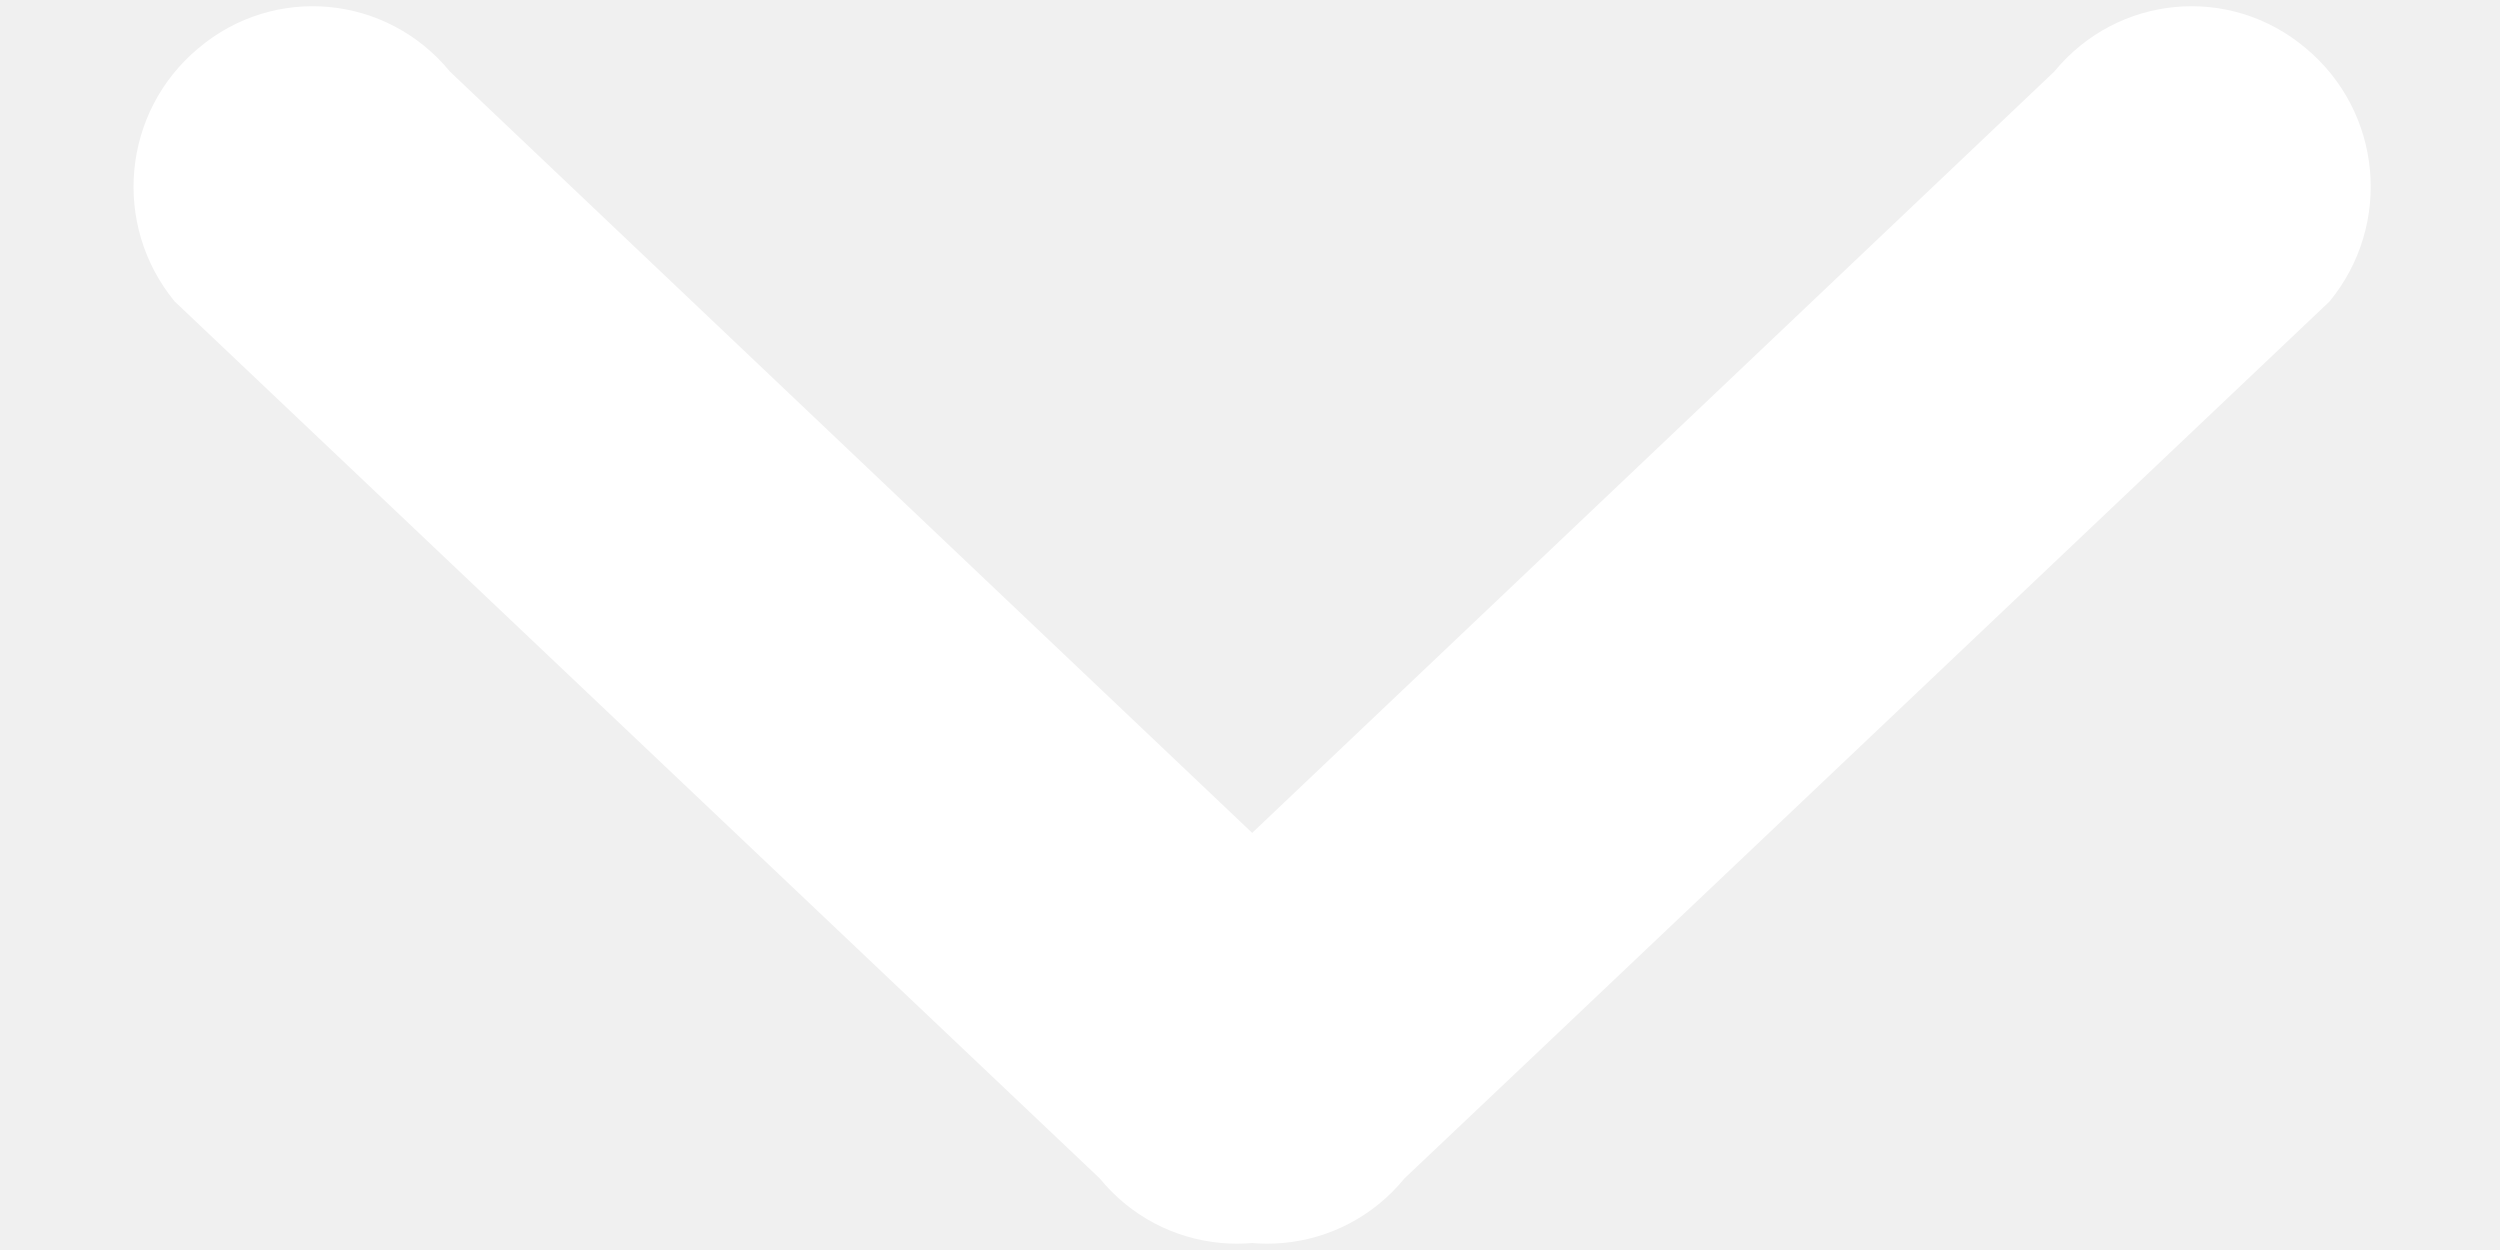
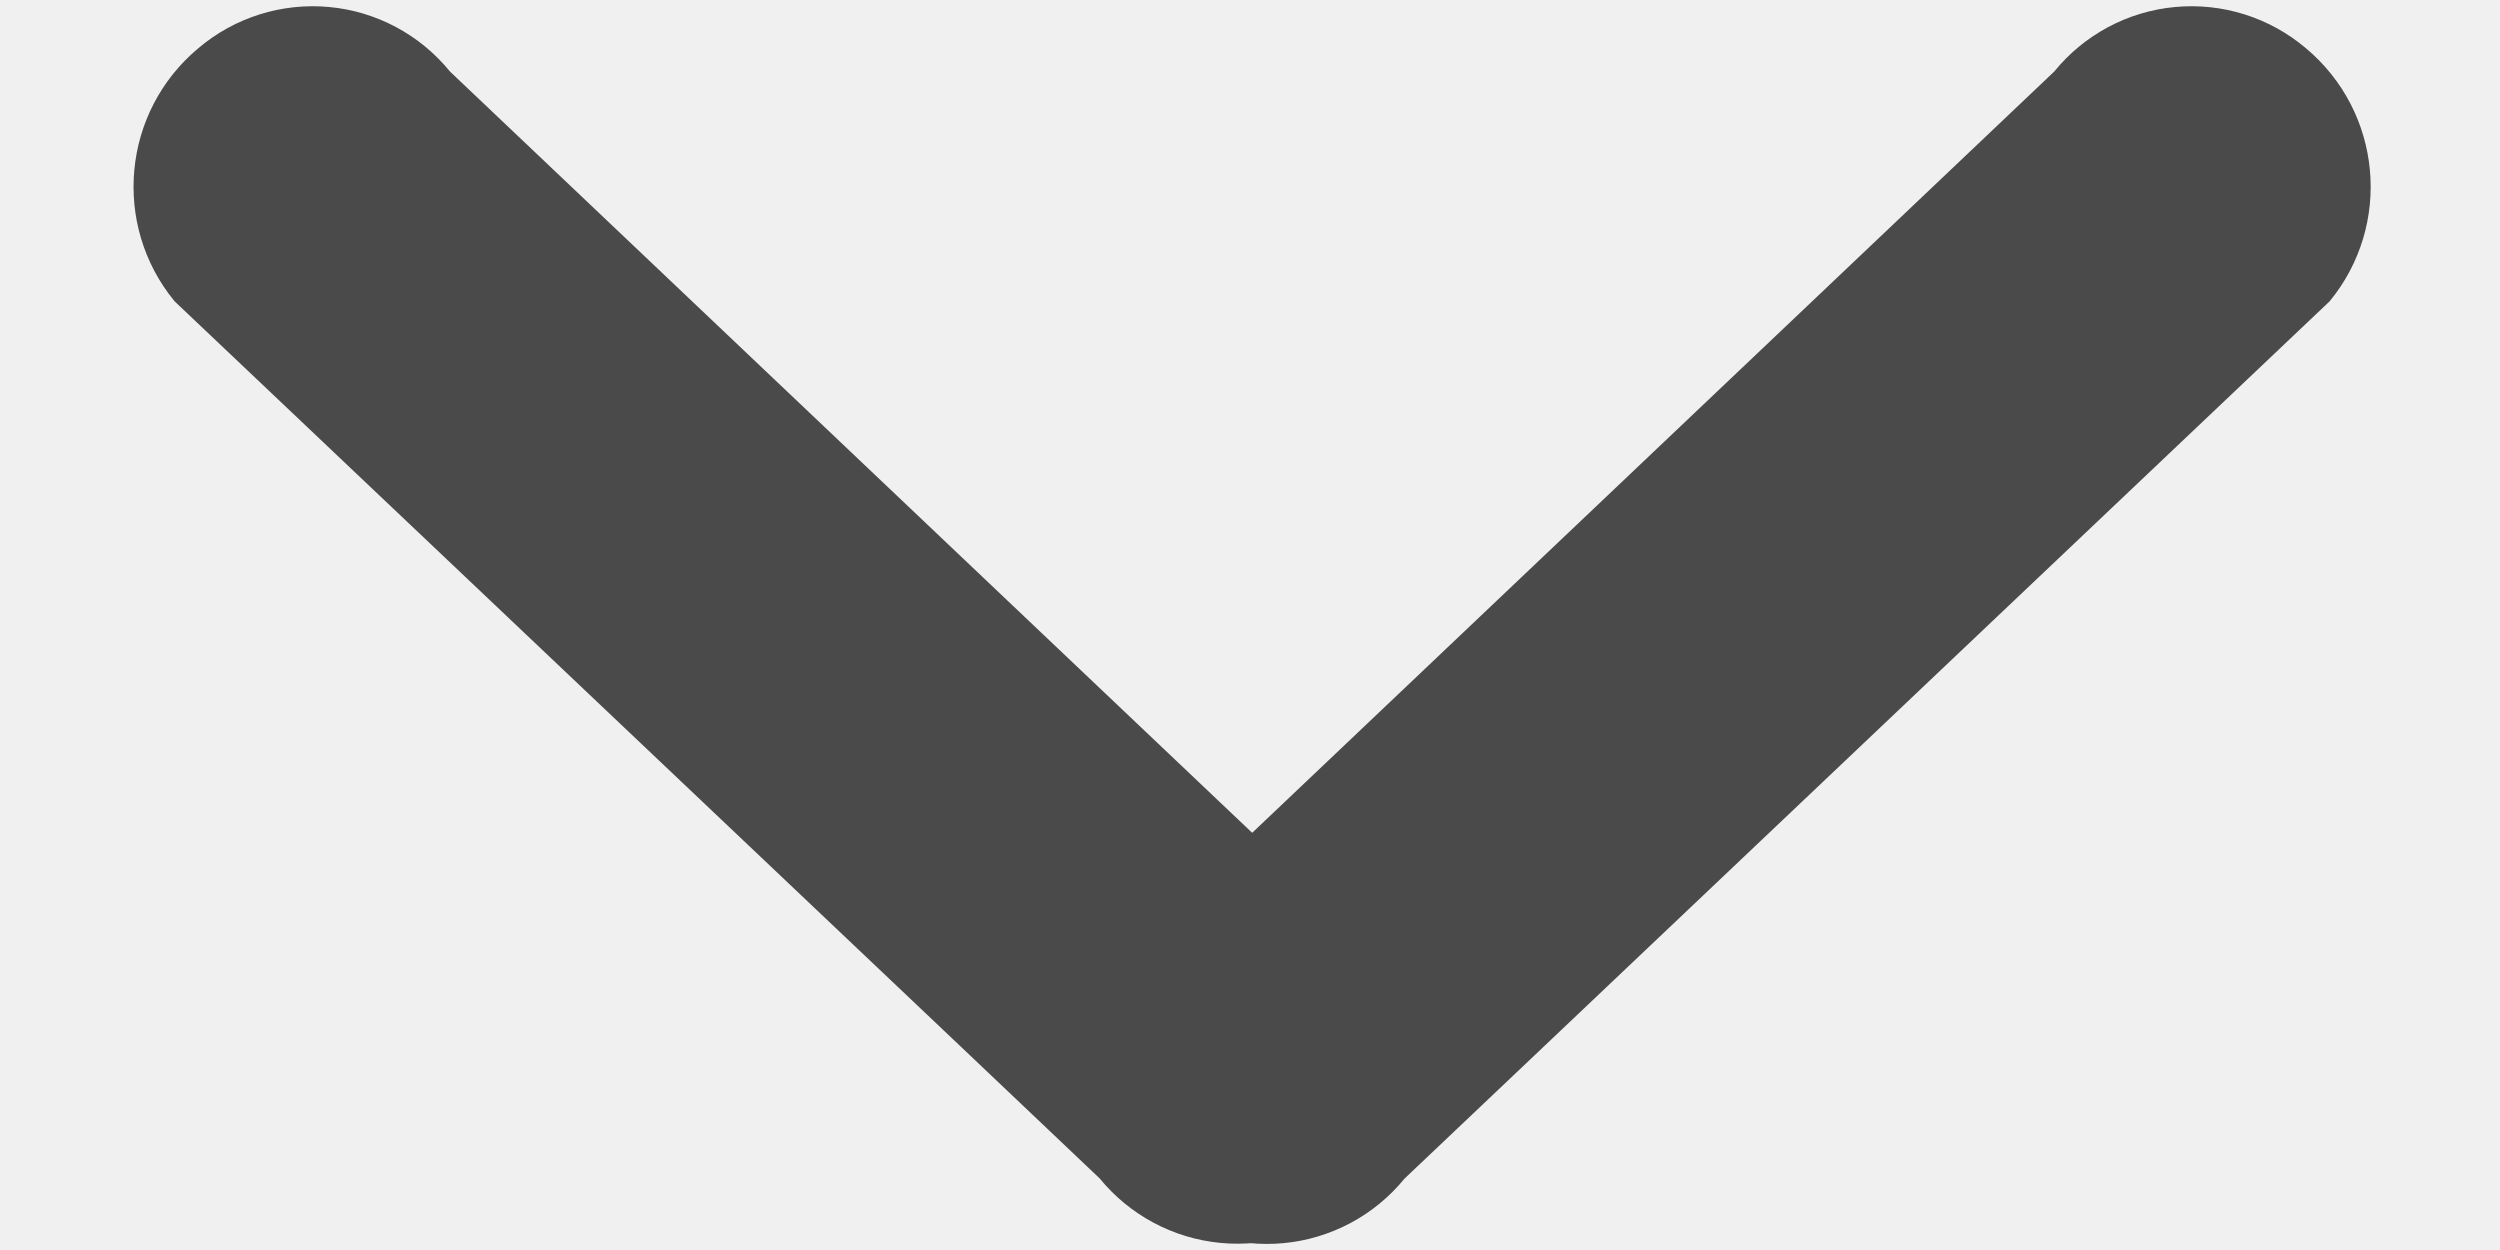
- <svg xmlns="http://www.w3.org/2000/svg" viewBox="0 0 16 8" version="1.1">
-   <defs />
-   <g id="Pad" stroke="none" stroke-width="1" fill="none" fill-rule="evenodd">
-     <g id="page_order_payment_768" transform="translate(-220, -105)" fill="#FFFFFF">
-       <g id="Group-11" transform="translate(34, 83)">
-         <g id="Page-1" transform="translate(186.6409, 22.03448)">
-           <path d="M12.506,0.424 C12.91,-0.068 13.629,-0.137 14.116,0.274 C14.605,0.681 14.671,1.403 14.269,1.894 L9.272,6.632 L8.348,7.507 C7.946,7.999 7.227,8.066 6.736,7.659 C6.25,7.252 6.181,6.527 6.589,6.04 L12.506,0.424 Z" id="Combined-Shape-Copy" />
-           <path d="M6.398,0.424 C6.801,-0.068 7.521,-0.137 8.008,0.274 C8.496,0.681 8.563,1.403 8.161,1.894 C8.161,1.894 4.829,5.053 3.163,6.632 C2.855,6.924 2.24,7.507 2.24,7.507 C1.838,7.999 1.119,8.066 0.628,7.659 C0.141,7.252 0.073,6.527 0.48,6.04 L6.398,0.424 Z" id="Combined-Shape-Copy-2" transform="translate(4.318527, 3.965365) scale(-1, 1) translate(-4.318527, -3.965365) " />
-         </g>
-       </g>
-     </g>
+ <svg xmlns="http://www.w3.org/2000/svg" viewBox="0 0 16 8">
+   <g fill="#4A4A4A" fill-rule="evenodd">
+     <path d="M13.147.458a1.132 1.132 0 0 1 1.61-.15c.488.408.555 1.13.153 1.62L9.913 6.667l-.924.876a1.137 1.137 0 0 1-1.612.152 1.15 1.15 0 0 1-.148-1.62L13.147.458z" />
+     <path d="M2.88.458a1.132 1.132 0 0 0-1.61-.15 1.155 1.155 0 0 0-.153 1.62l4.998 4.738.923.876a1.138 1.138 0 0 0 1.612.152 1.15 1.15 0 0 0 .148-1.62L2.88.458z" />
  </g>
</svg>
